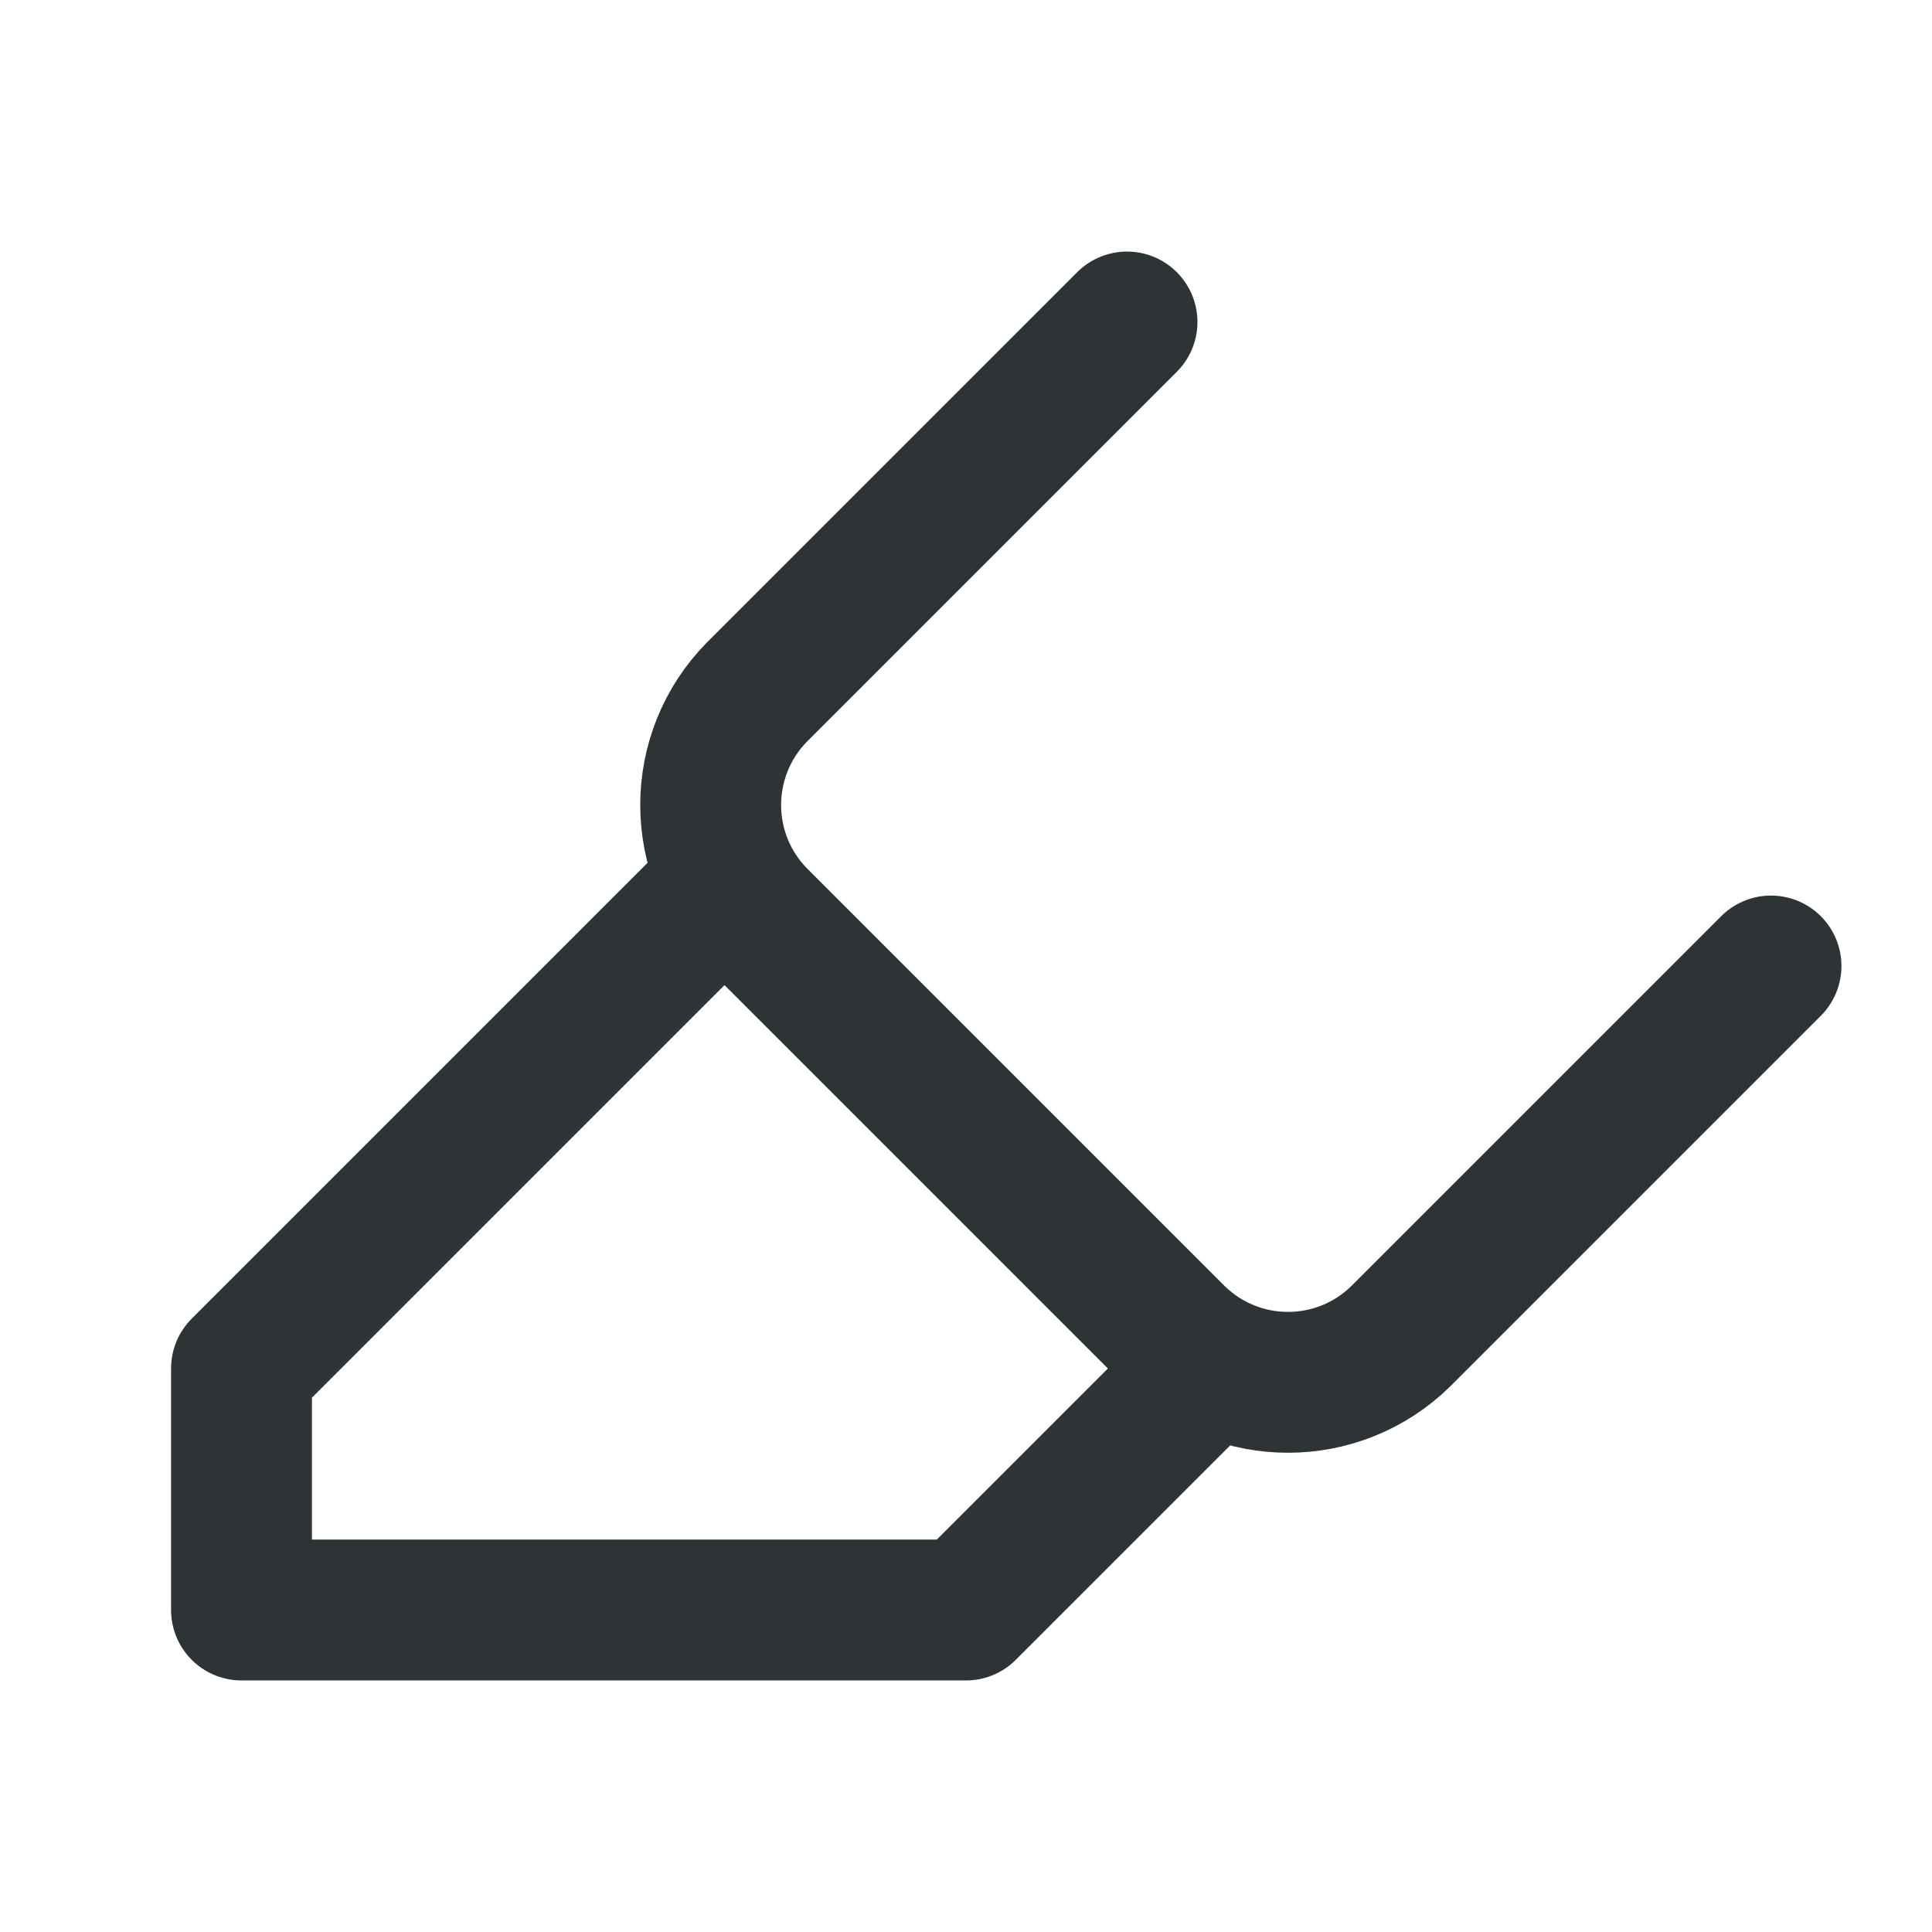
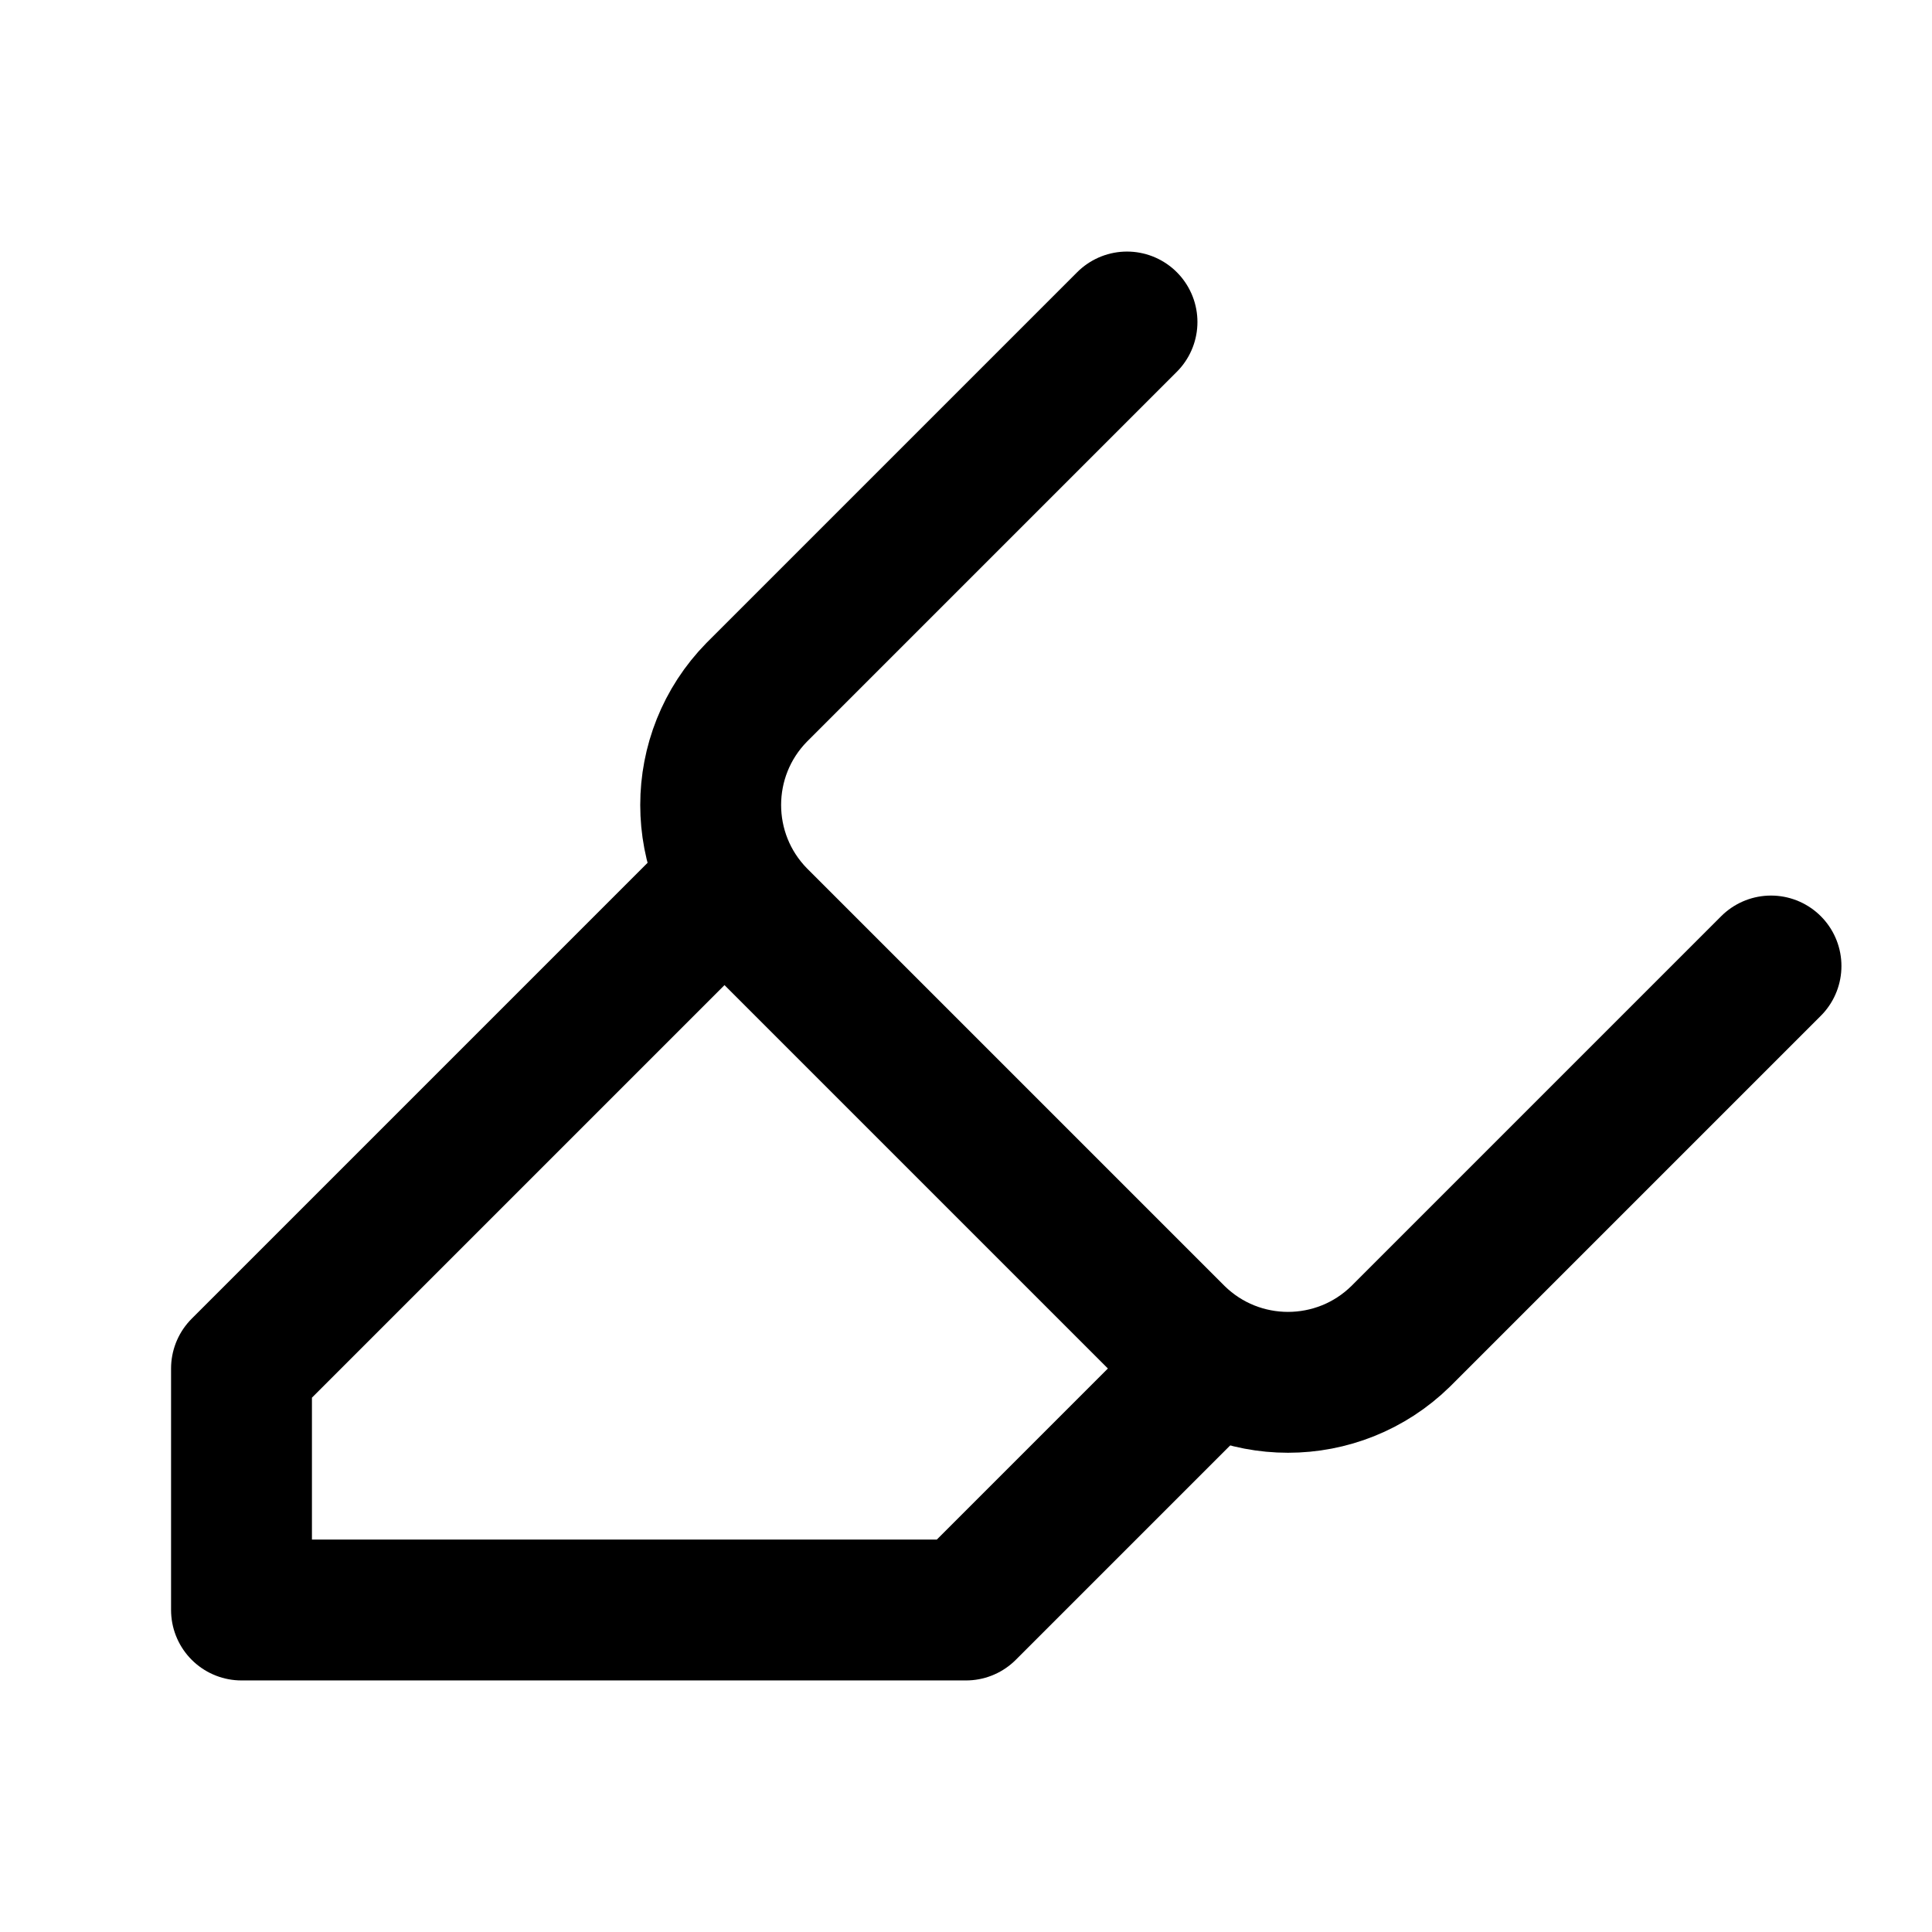
- <svg xmlns="http://www.w3.org/2000/svg" width="24" height="24" viewBox="0 0 24 24" fill="none" stroke="#2e3436" stroke-width="1.75" stroke-linecap="round" stroke-linejoin="round" class="lucide lucide-highlighter-icon lucide-highlighter">
+ <svg xmlns="http://www.w3.org/2000/svg" width="24" height="24" viewBox="0 0 24 24" fill="none" stroke="currentColor" stroke-width="1.75" stroke-linecap="round" stroke-linejoin="round" class="lucide lucide-highlighter-icon lucide-highlighter">
  <path d="m9 11-6 6v3h9l3-3" />
  <path d="m22 12-4.6 4.6a2 2 0 0 1-2.8 0l-5.2-5.2a2 2 0 0 1 0-2.8L14 4" />
</svg>
